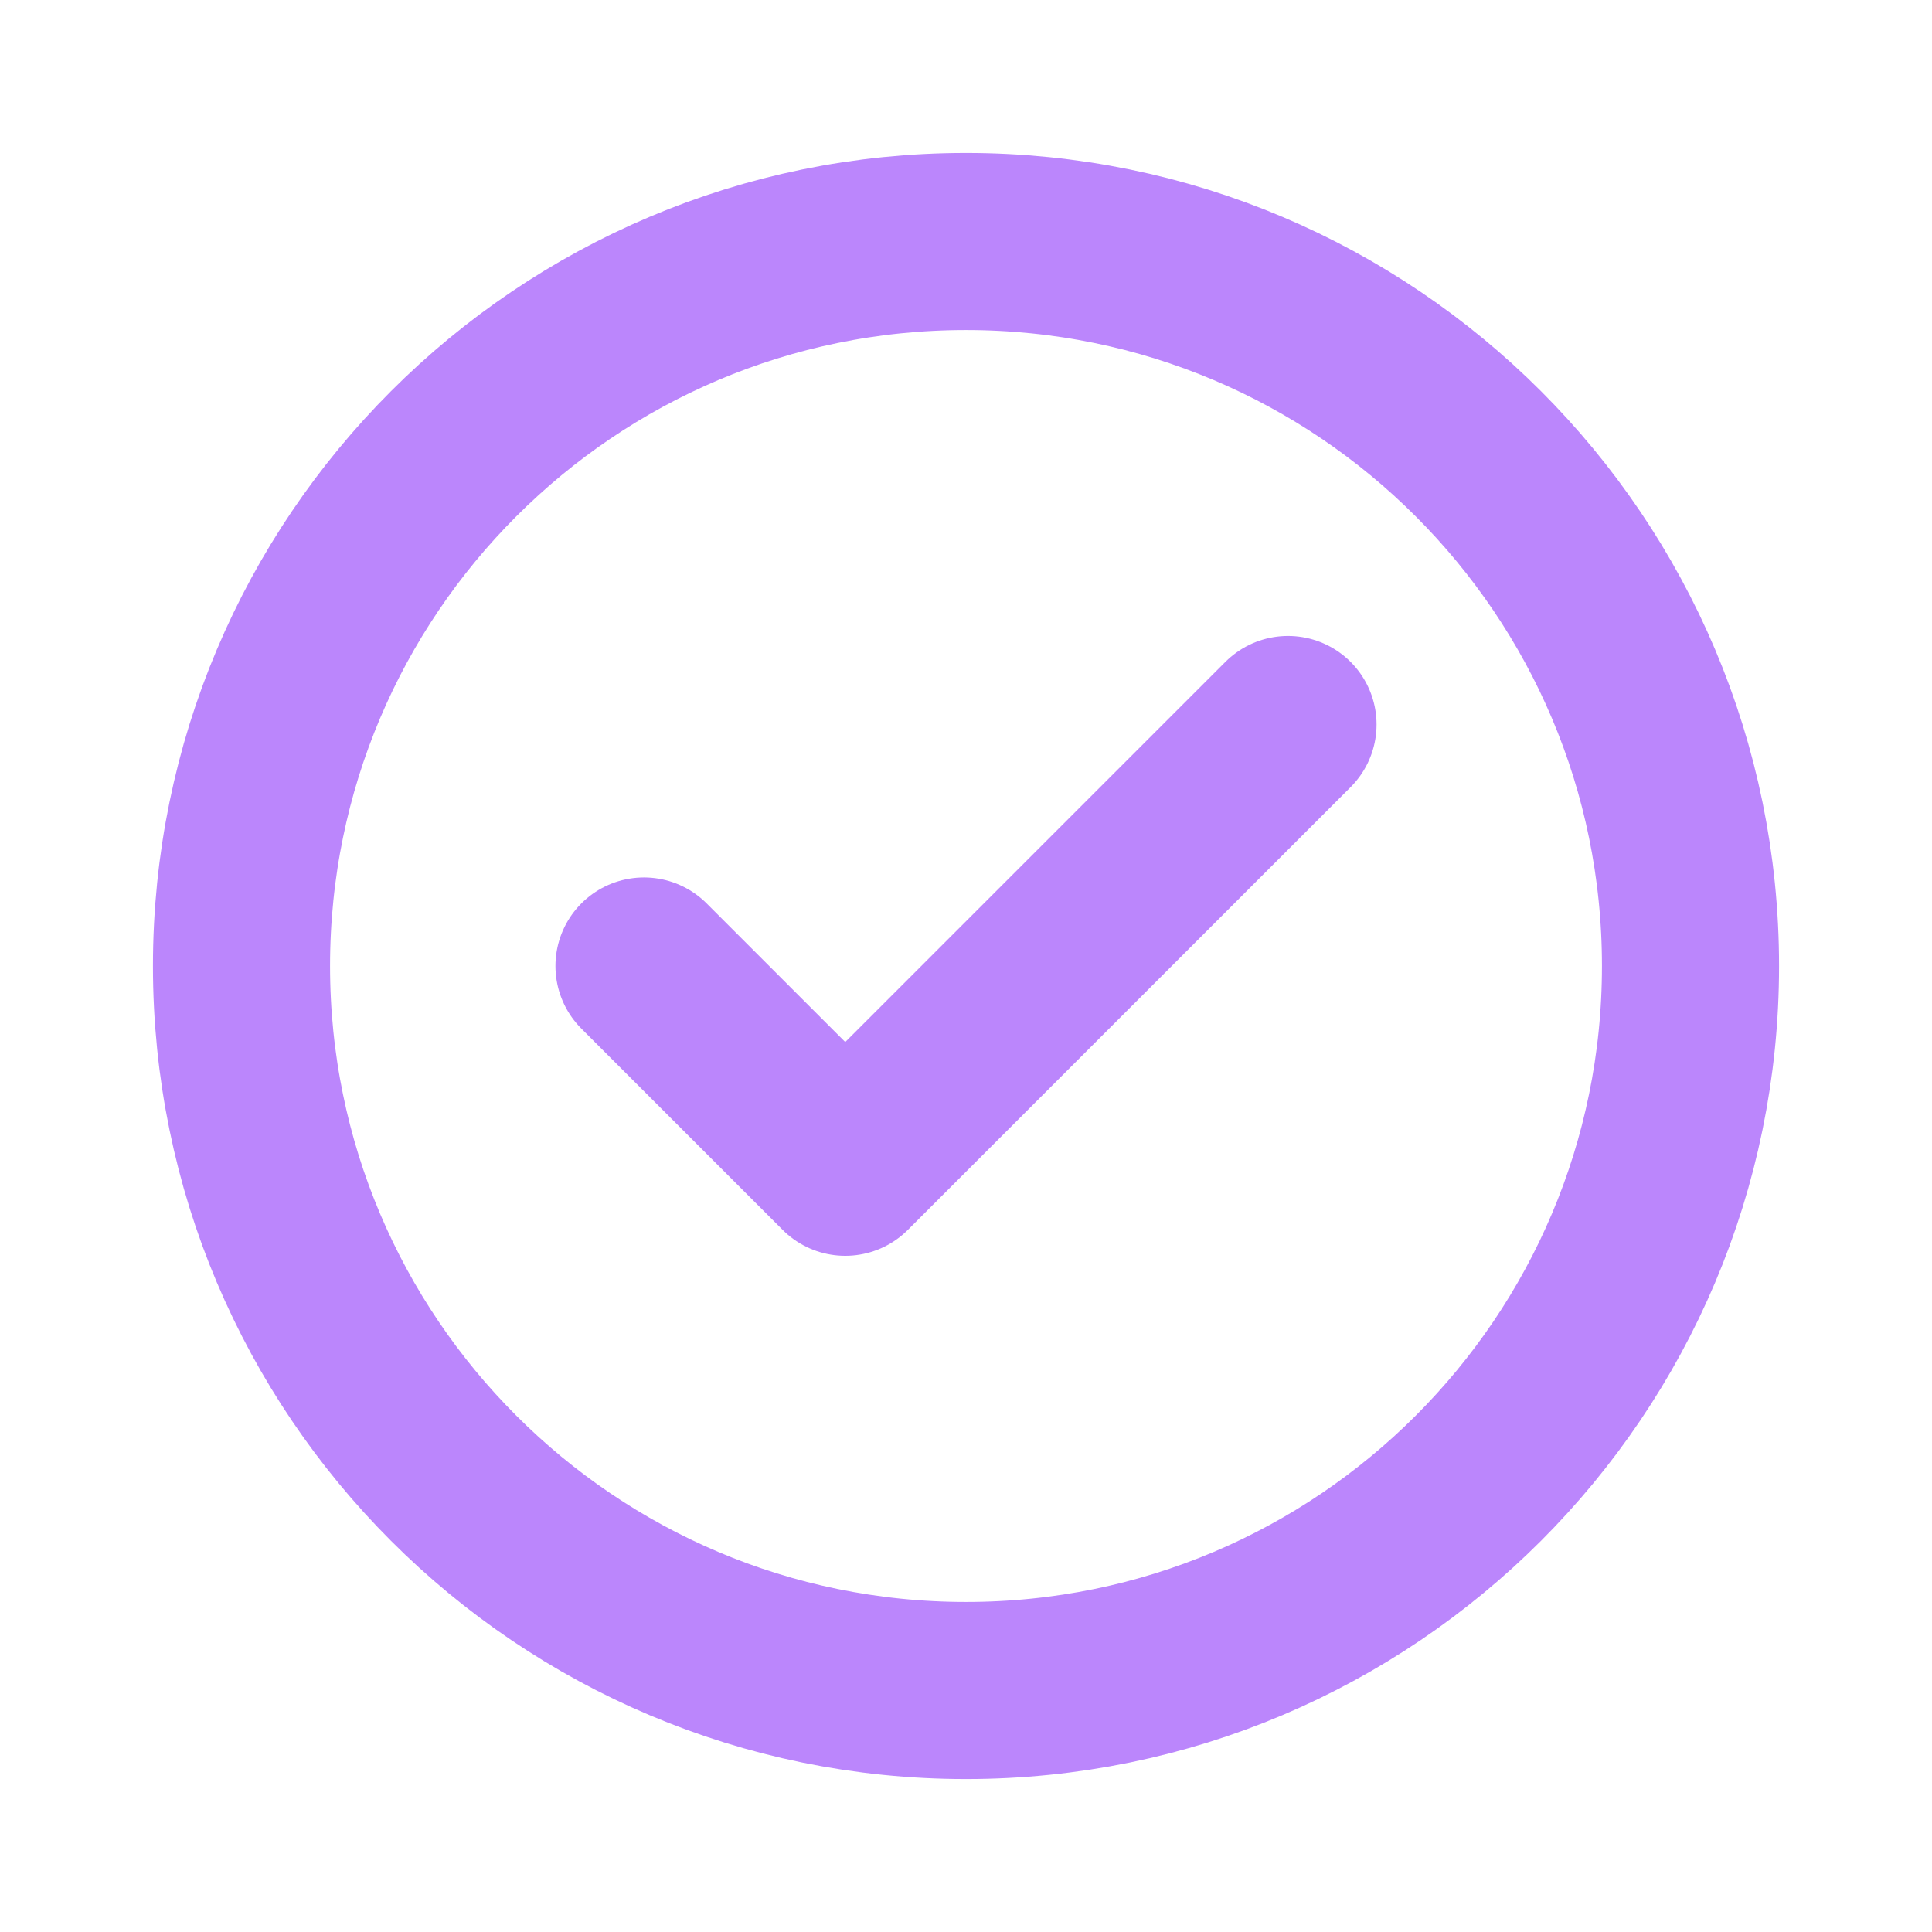
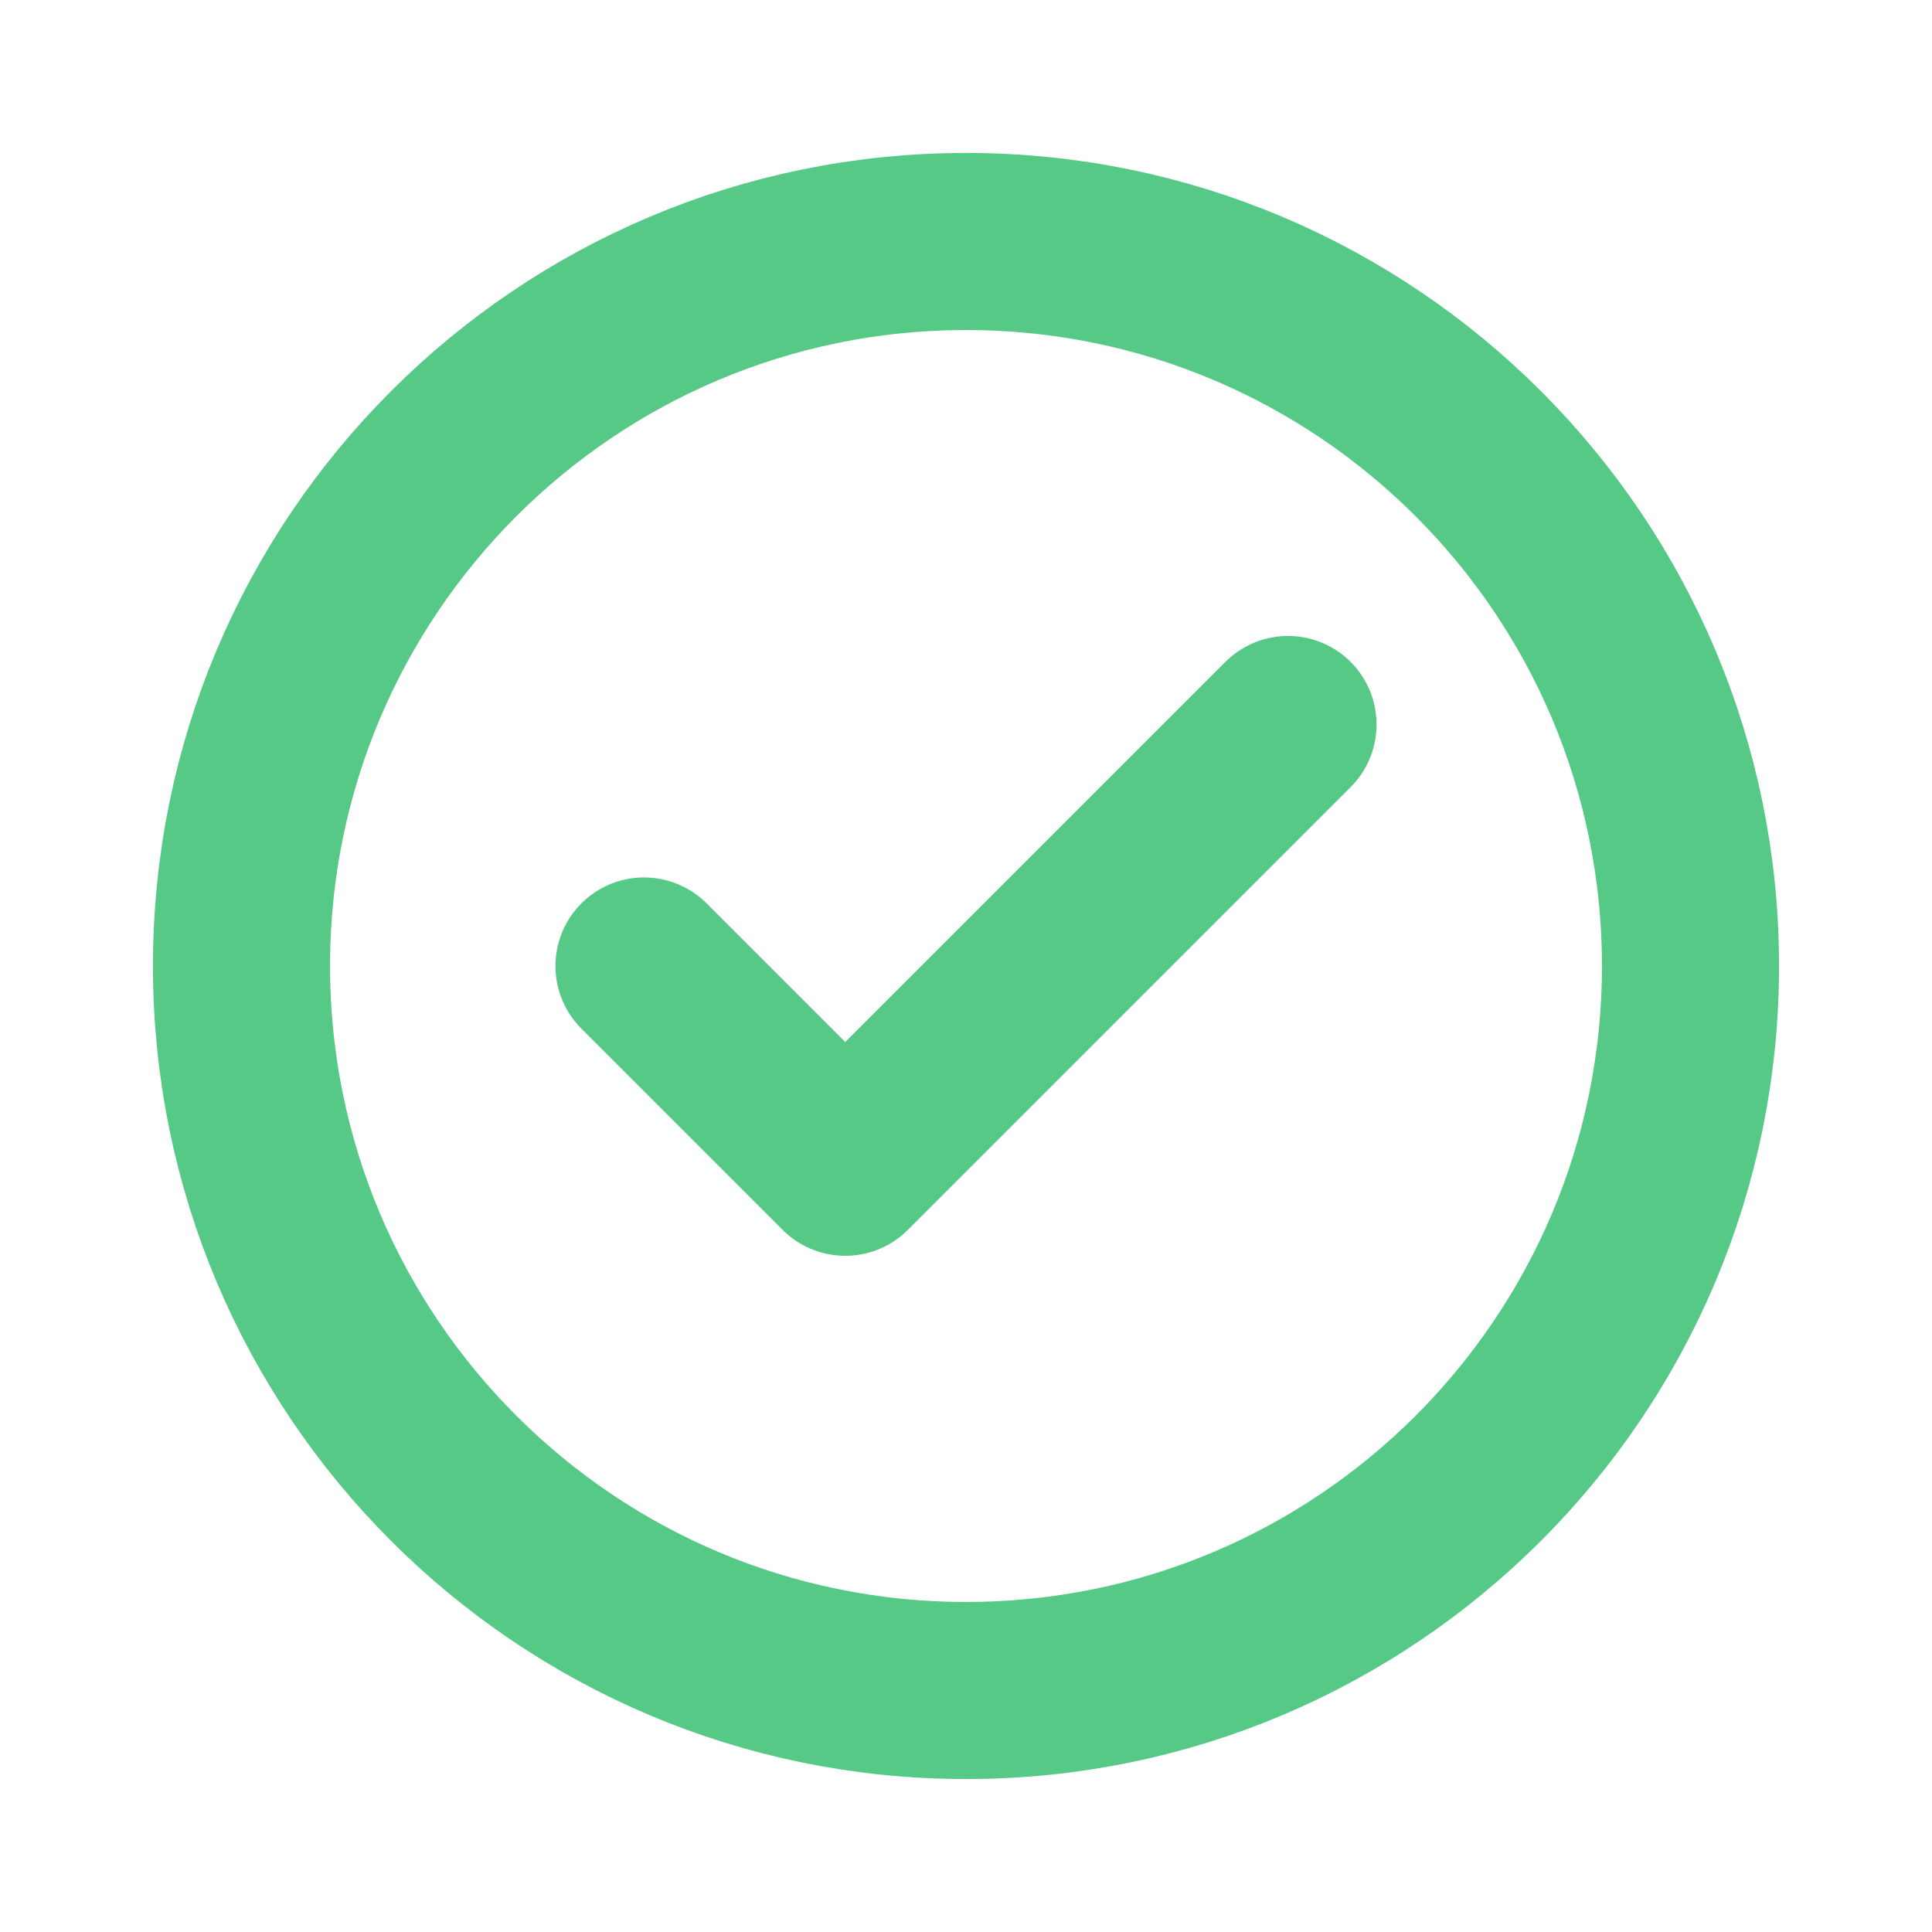
- <svg xmlns="http://www.w3.org/2000/svg" viewBox="0 0 24 24" fill="none" stroke="#bb86fc" stroke-width="2.2" stroke-linecap="round" stroke-linejoin="round">
+ <svg xmlns="http://www.w3.org/2000/svg" viewBox="0 0 24 24" fill="none" stroke="#56c987" stroke-width="2.2" stroke-linecap="round" stroke-linejoin="round">
  <circle cx="12" cy="12" r="9" />
  <path d="m8 12 2.5 2.5L16 9" />
</svg>
